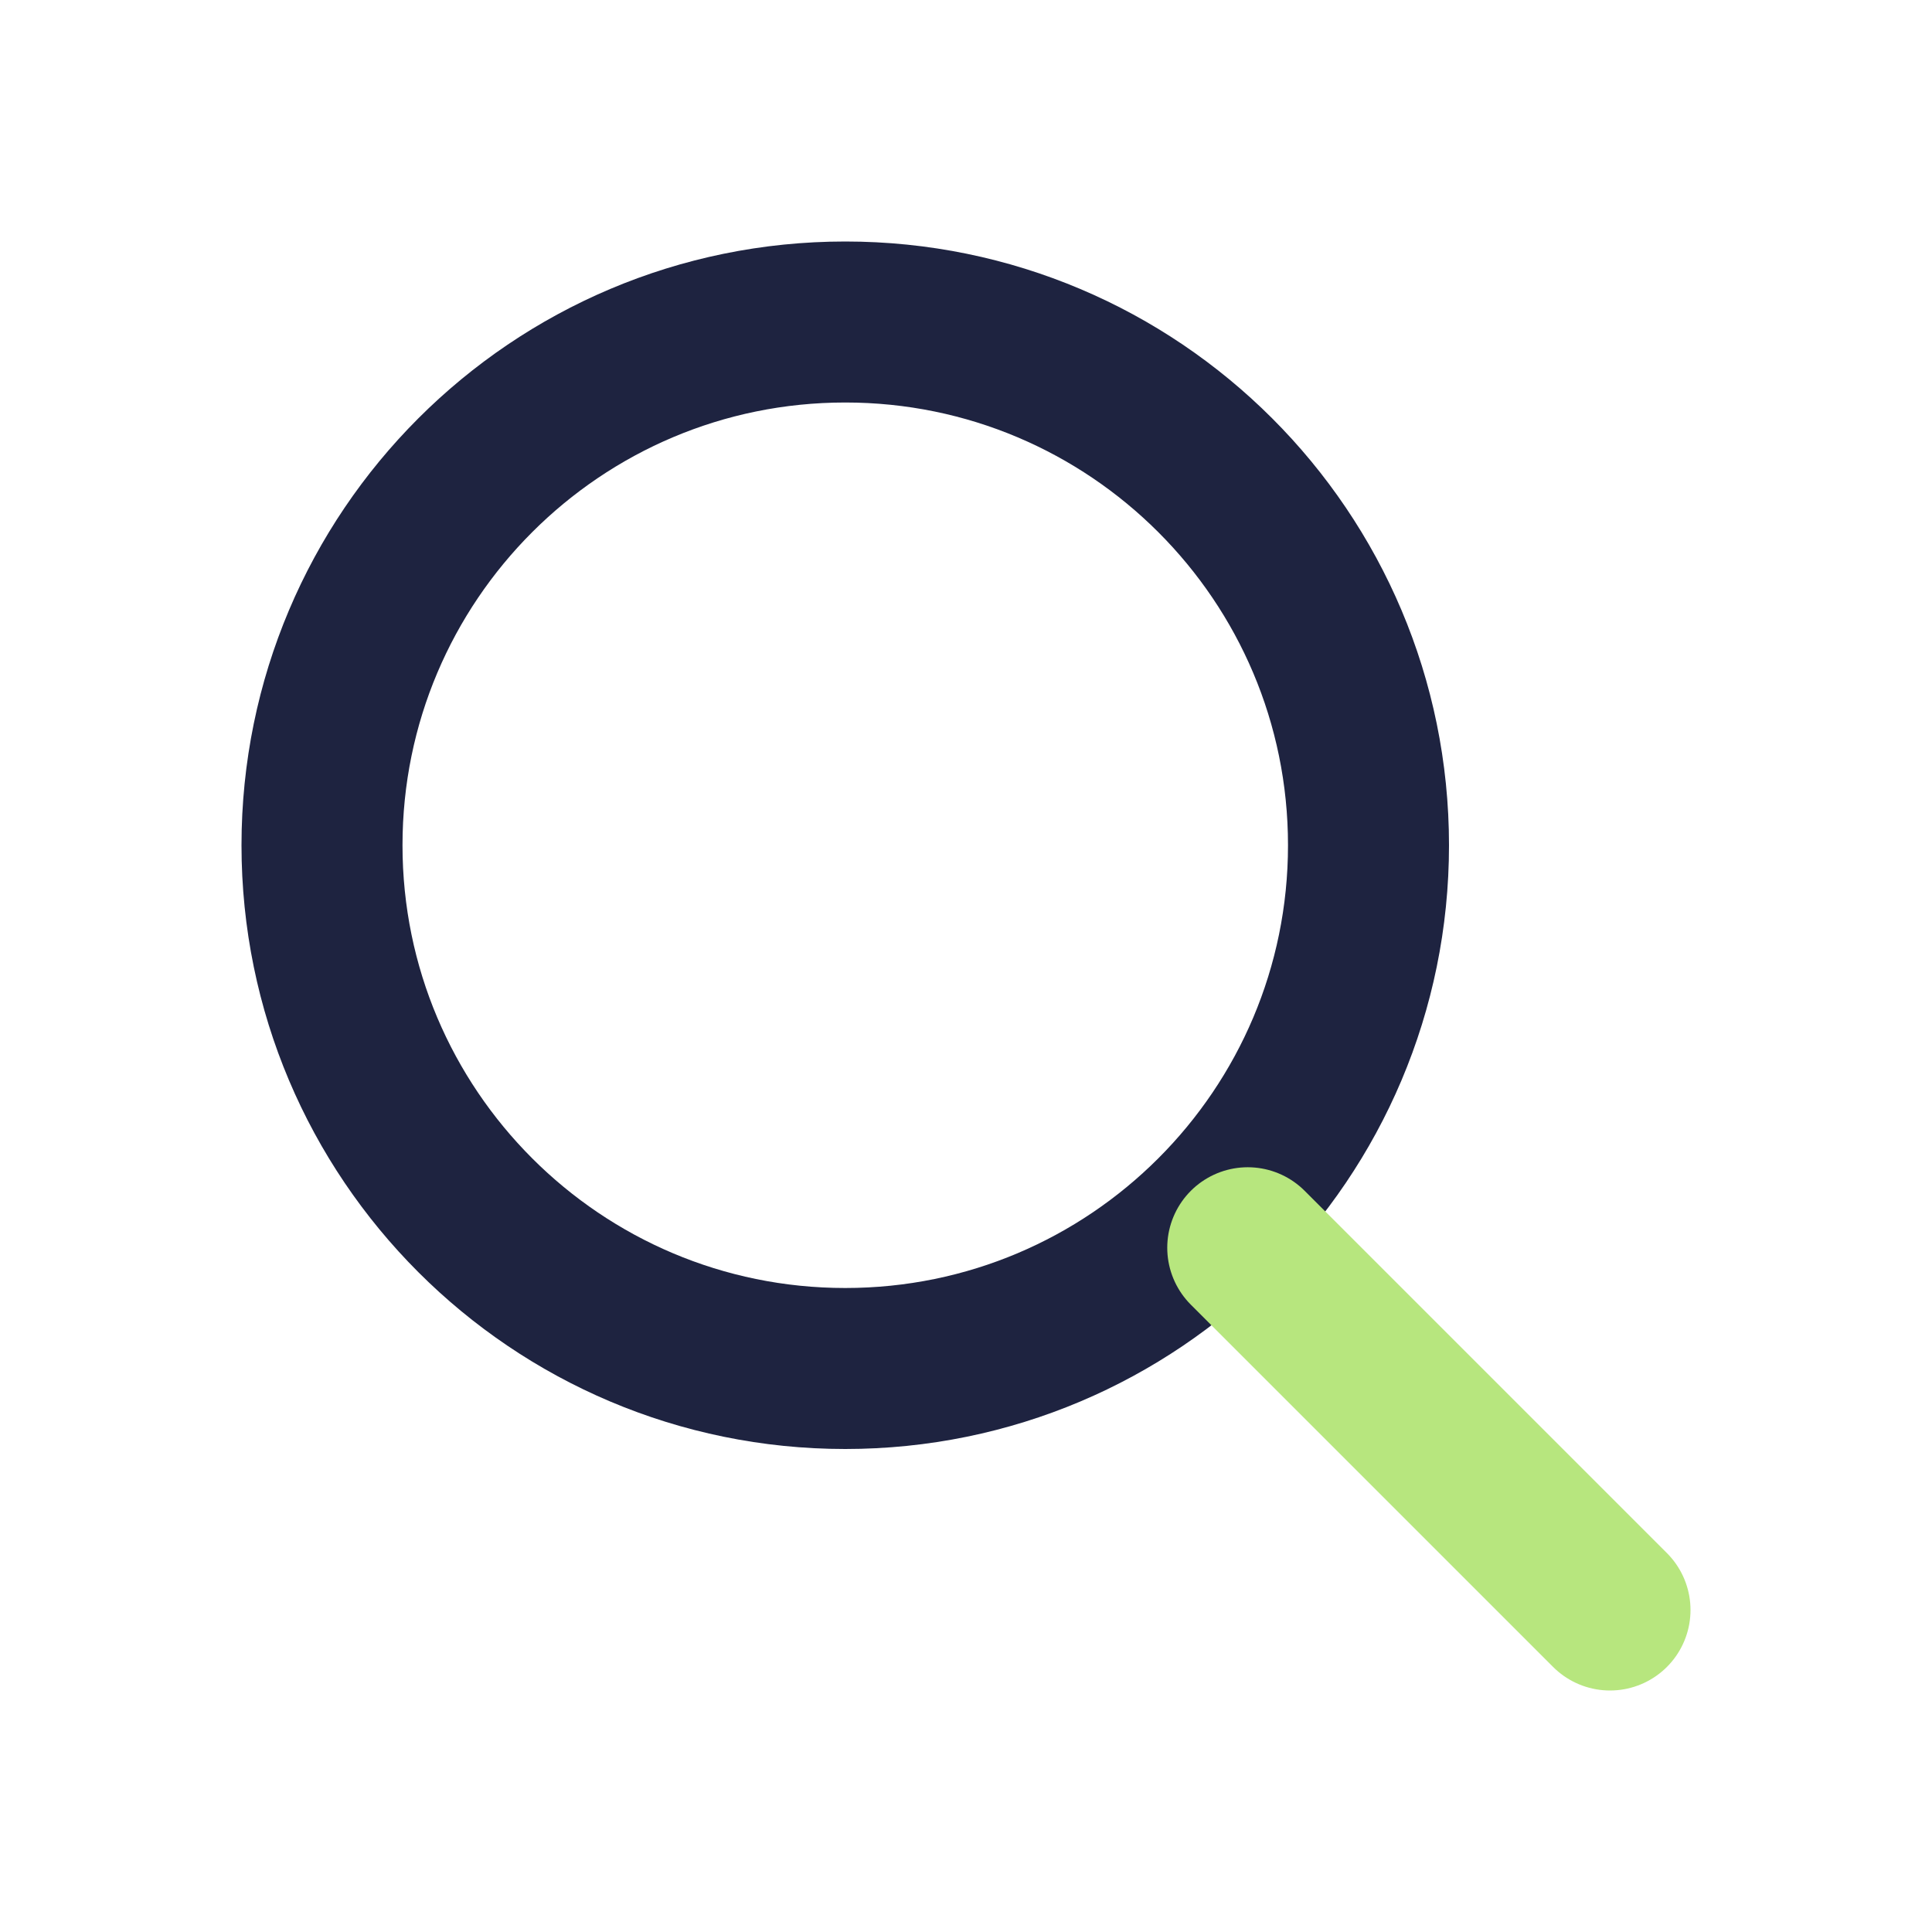
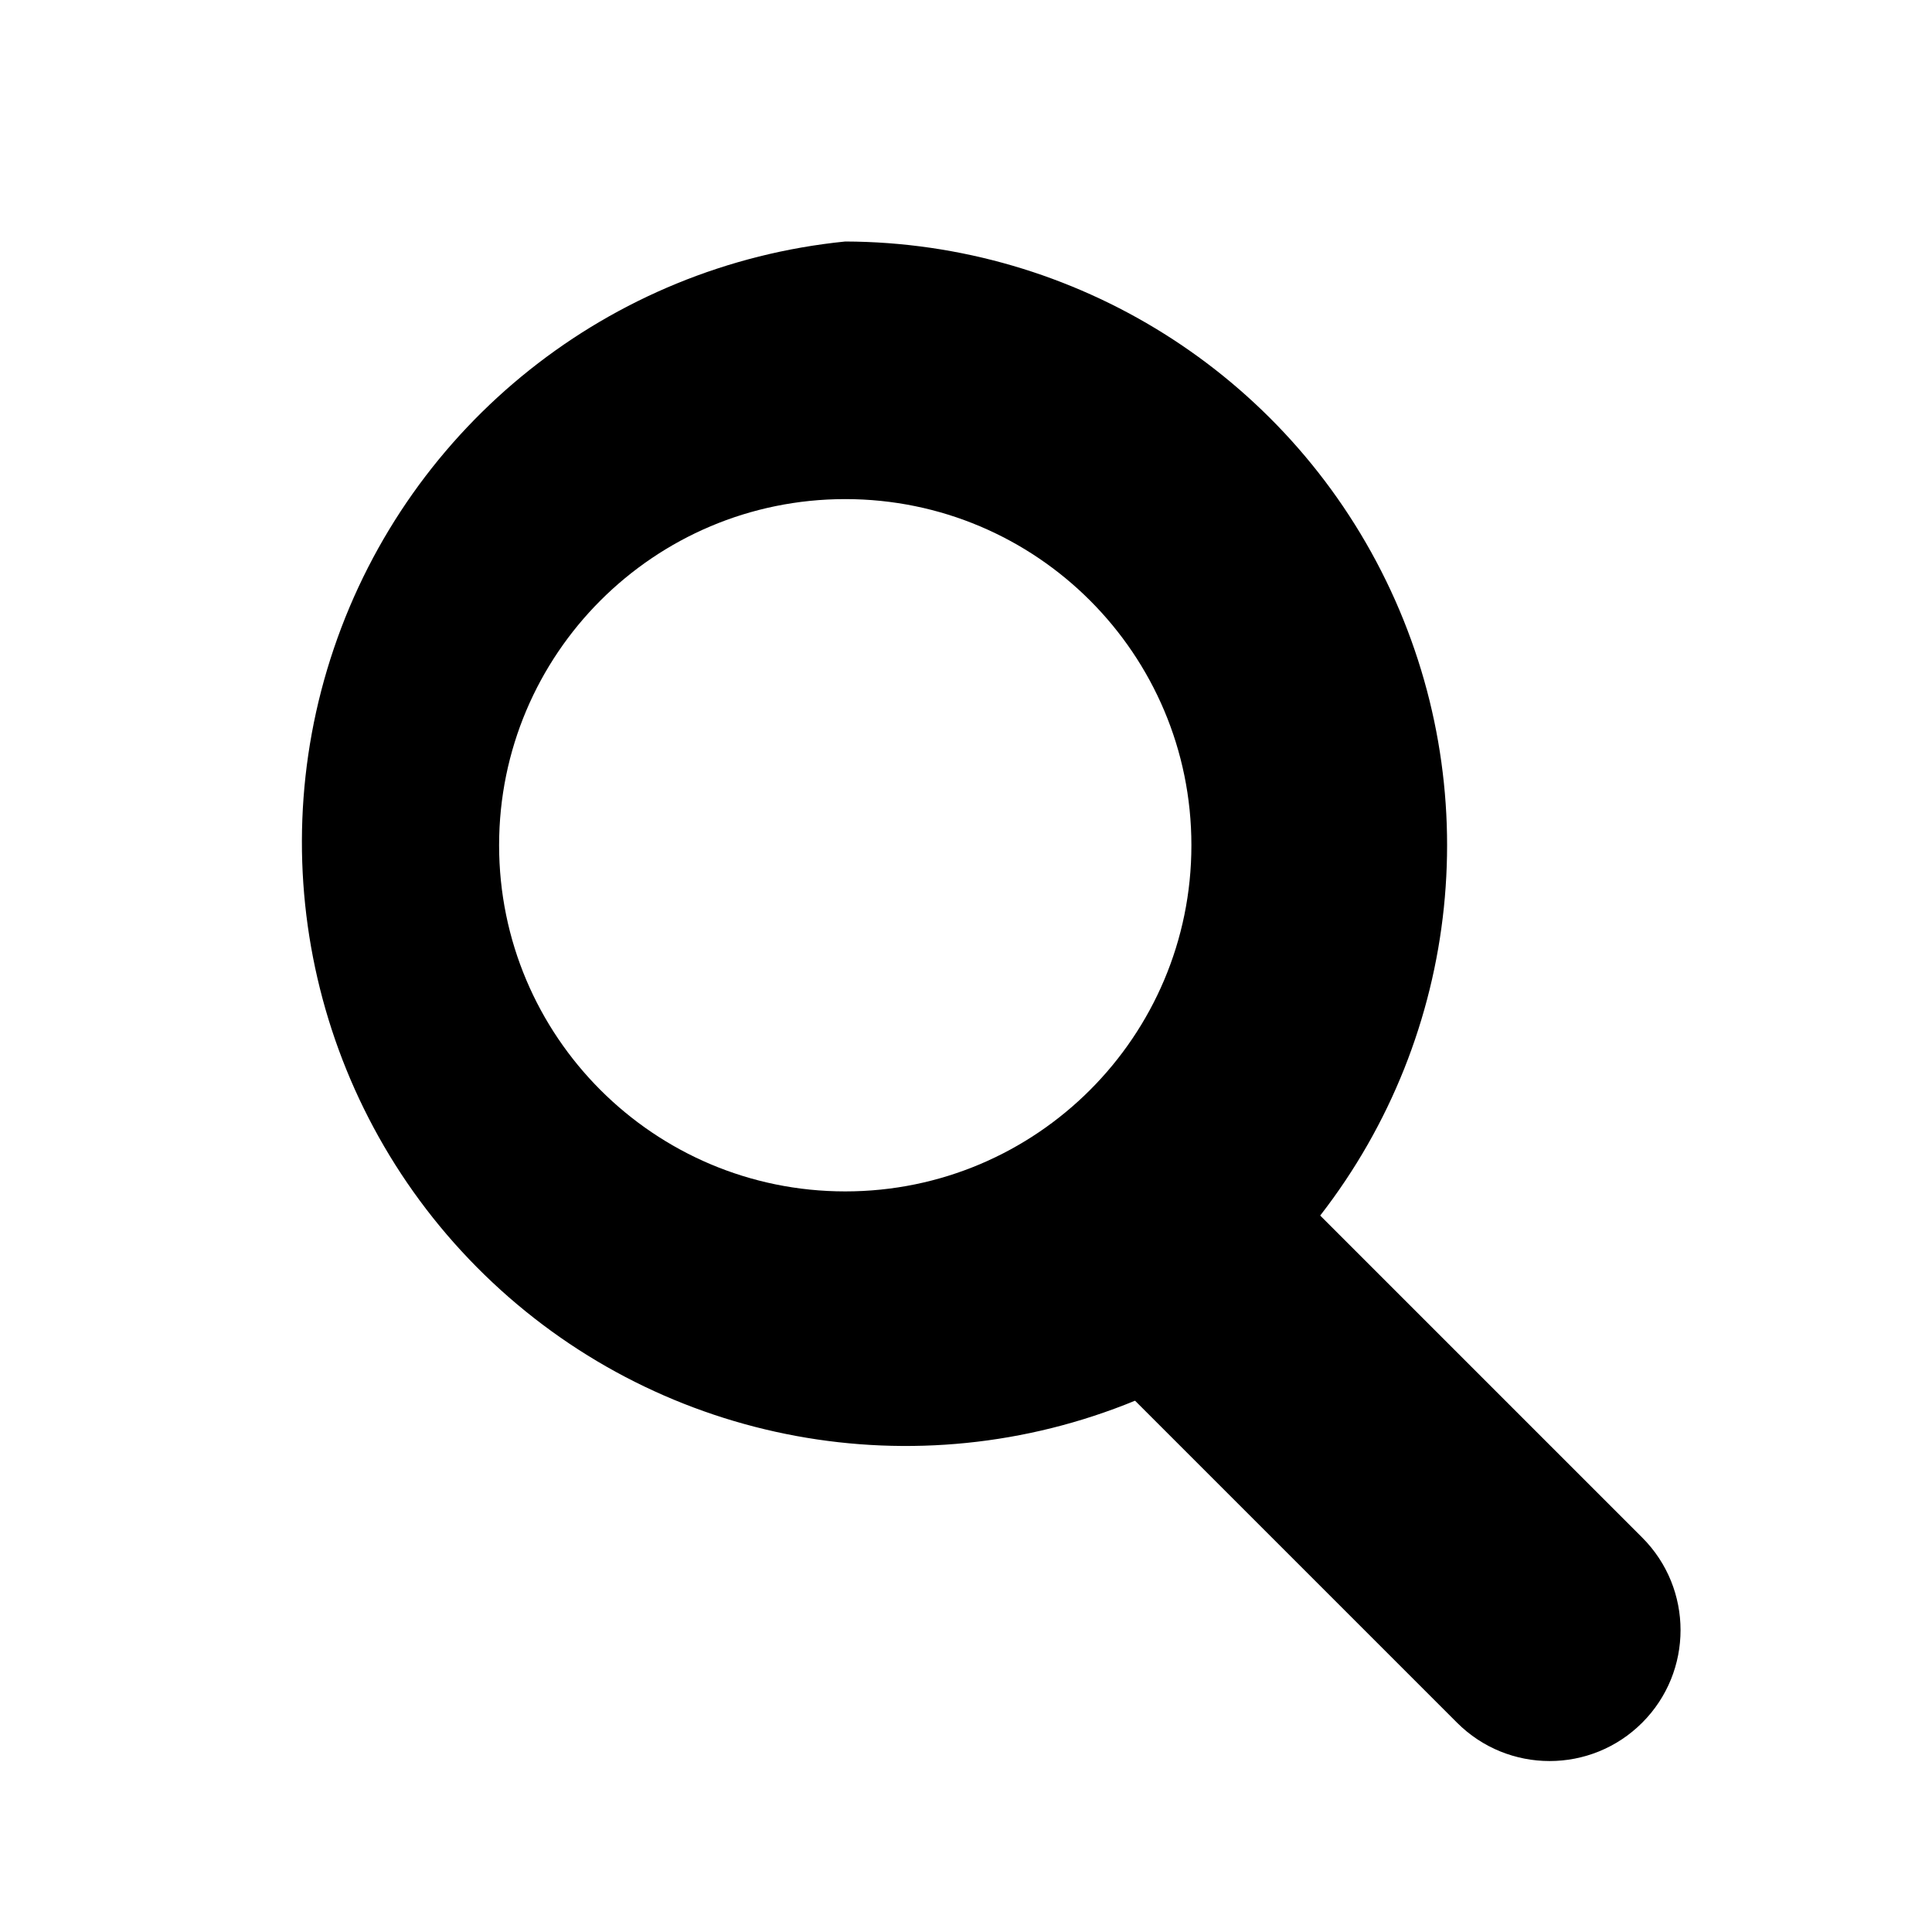
- <svg xmlns="http://www.w3.org/2000/svg" viewBox="0 0 24 24" fill="none" stroke="#1E2340" stroke-width="2" stroke-linecap="round" stroke-linejoin="round" role="img" aria-label="Search">
-   <circle cx="10.5" cy="10.5" r="6.5" />
-   <path d="m15.5 15.5 4.5 4.5" stroke="#B7E67E" />
+ <svg xmlns="http://www.w3.org/2000/svg" viewBox="0 0 24 24" fill="currentColor" role="img" aria-label="search">
+   <path d="M10.5 3a7.5 7.5 0 0 1 5.9 12.1l4 4a1.6 1.6 0 0 1-2.3 2.3l-4-4A7.5 7.5 0 1 1 10.5 3zm0 3.2a4.3 4.3 0 1 0 0 8.6 4.3 4.3 0 0 0 0-8.6z" fill-rule="evenodd" />
</svg>
